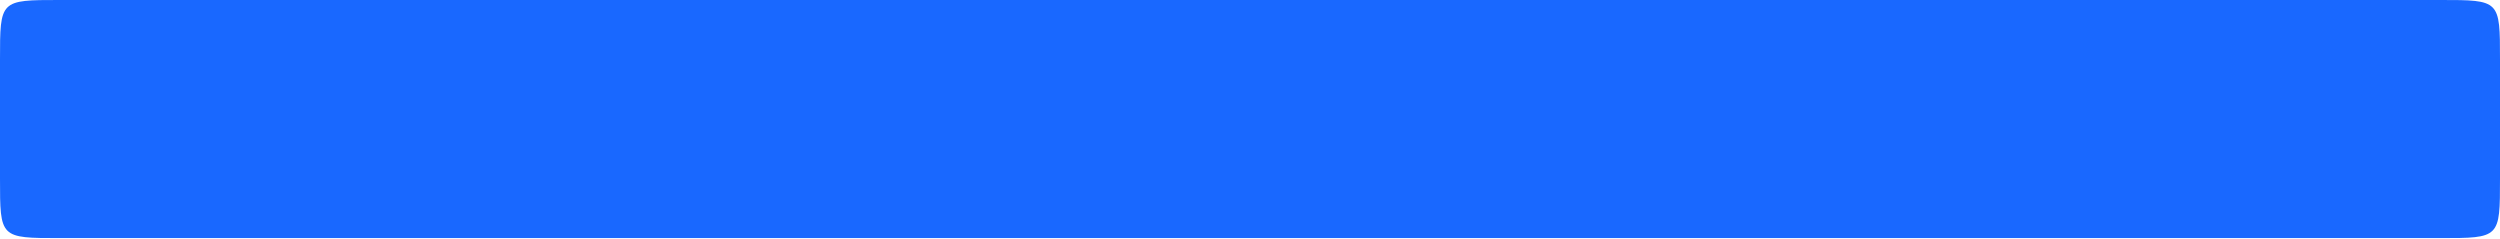
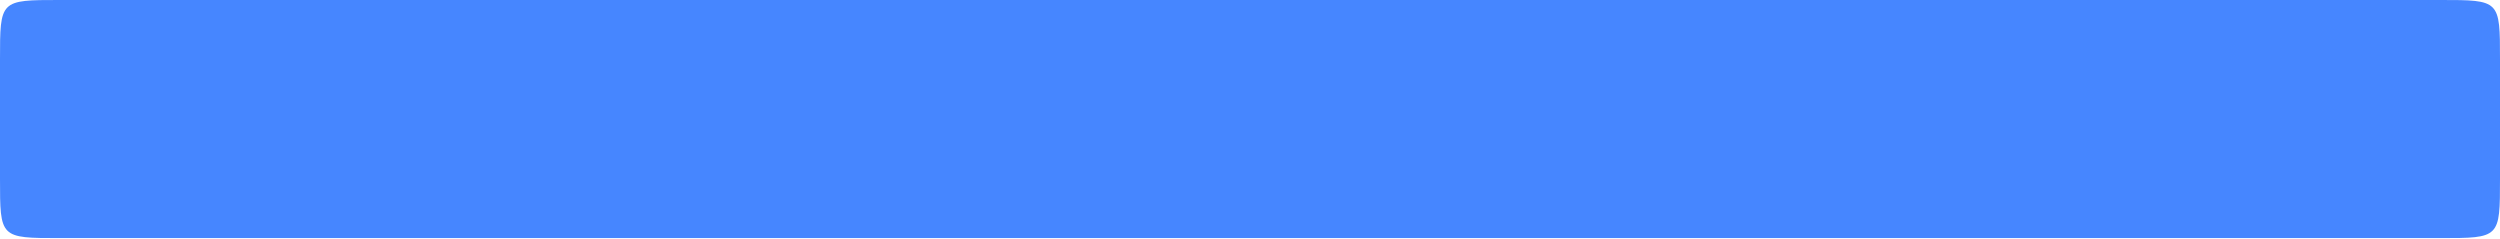
<svg xmlns="http://www.w3.org/2000/svg" width="42" height="4" id="svg2" version="1.1">
  <defs id="defs10" />
-   <g transform="translate(0,-1048.362)" id="g4" style="fill:#1968ff;fill-opacity:1">
-     <path d="m 1,1048.362 40,0 c 1,0 1,0 1,1 l 0,2 c 0,1 0,1 -1,1 l -40,0 c -1,0 -1,0 -1,-1 l 0,-2 c 0,-1 0,-1 1,-1 z" fill="#d64937" id="path6" style="fill:#1968ff;fill-opacity:1" />
+   <g transform="translate(0,-1048.362)" id="g4" style="fill:#4686ff;fill-opacity:1">
+     <path d="m 1,1048.362 40,0 c 1,0 1,0 1,1 l 0,2 c 0,1 0,1 -1,1 l -40,0 c -1,0 -1,0 -1,-1 l 0,-2 c 0,-1 0,-1 1,-1 z" fill="#d64937" id="path6" style="fill:#4686ff;fill-opacity:1" />
  </g>
</svg>
